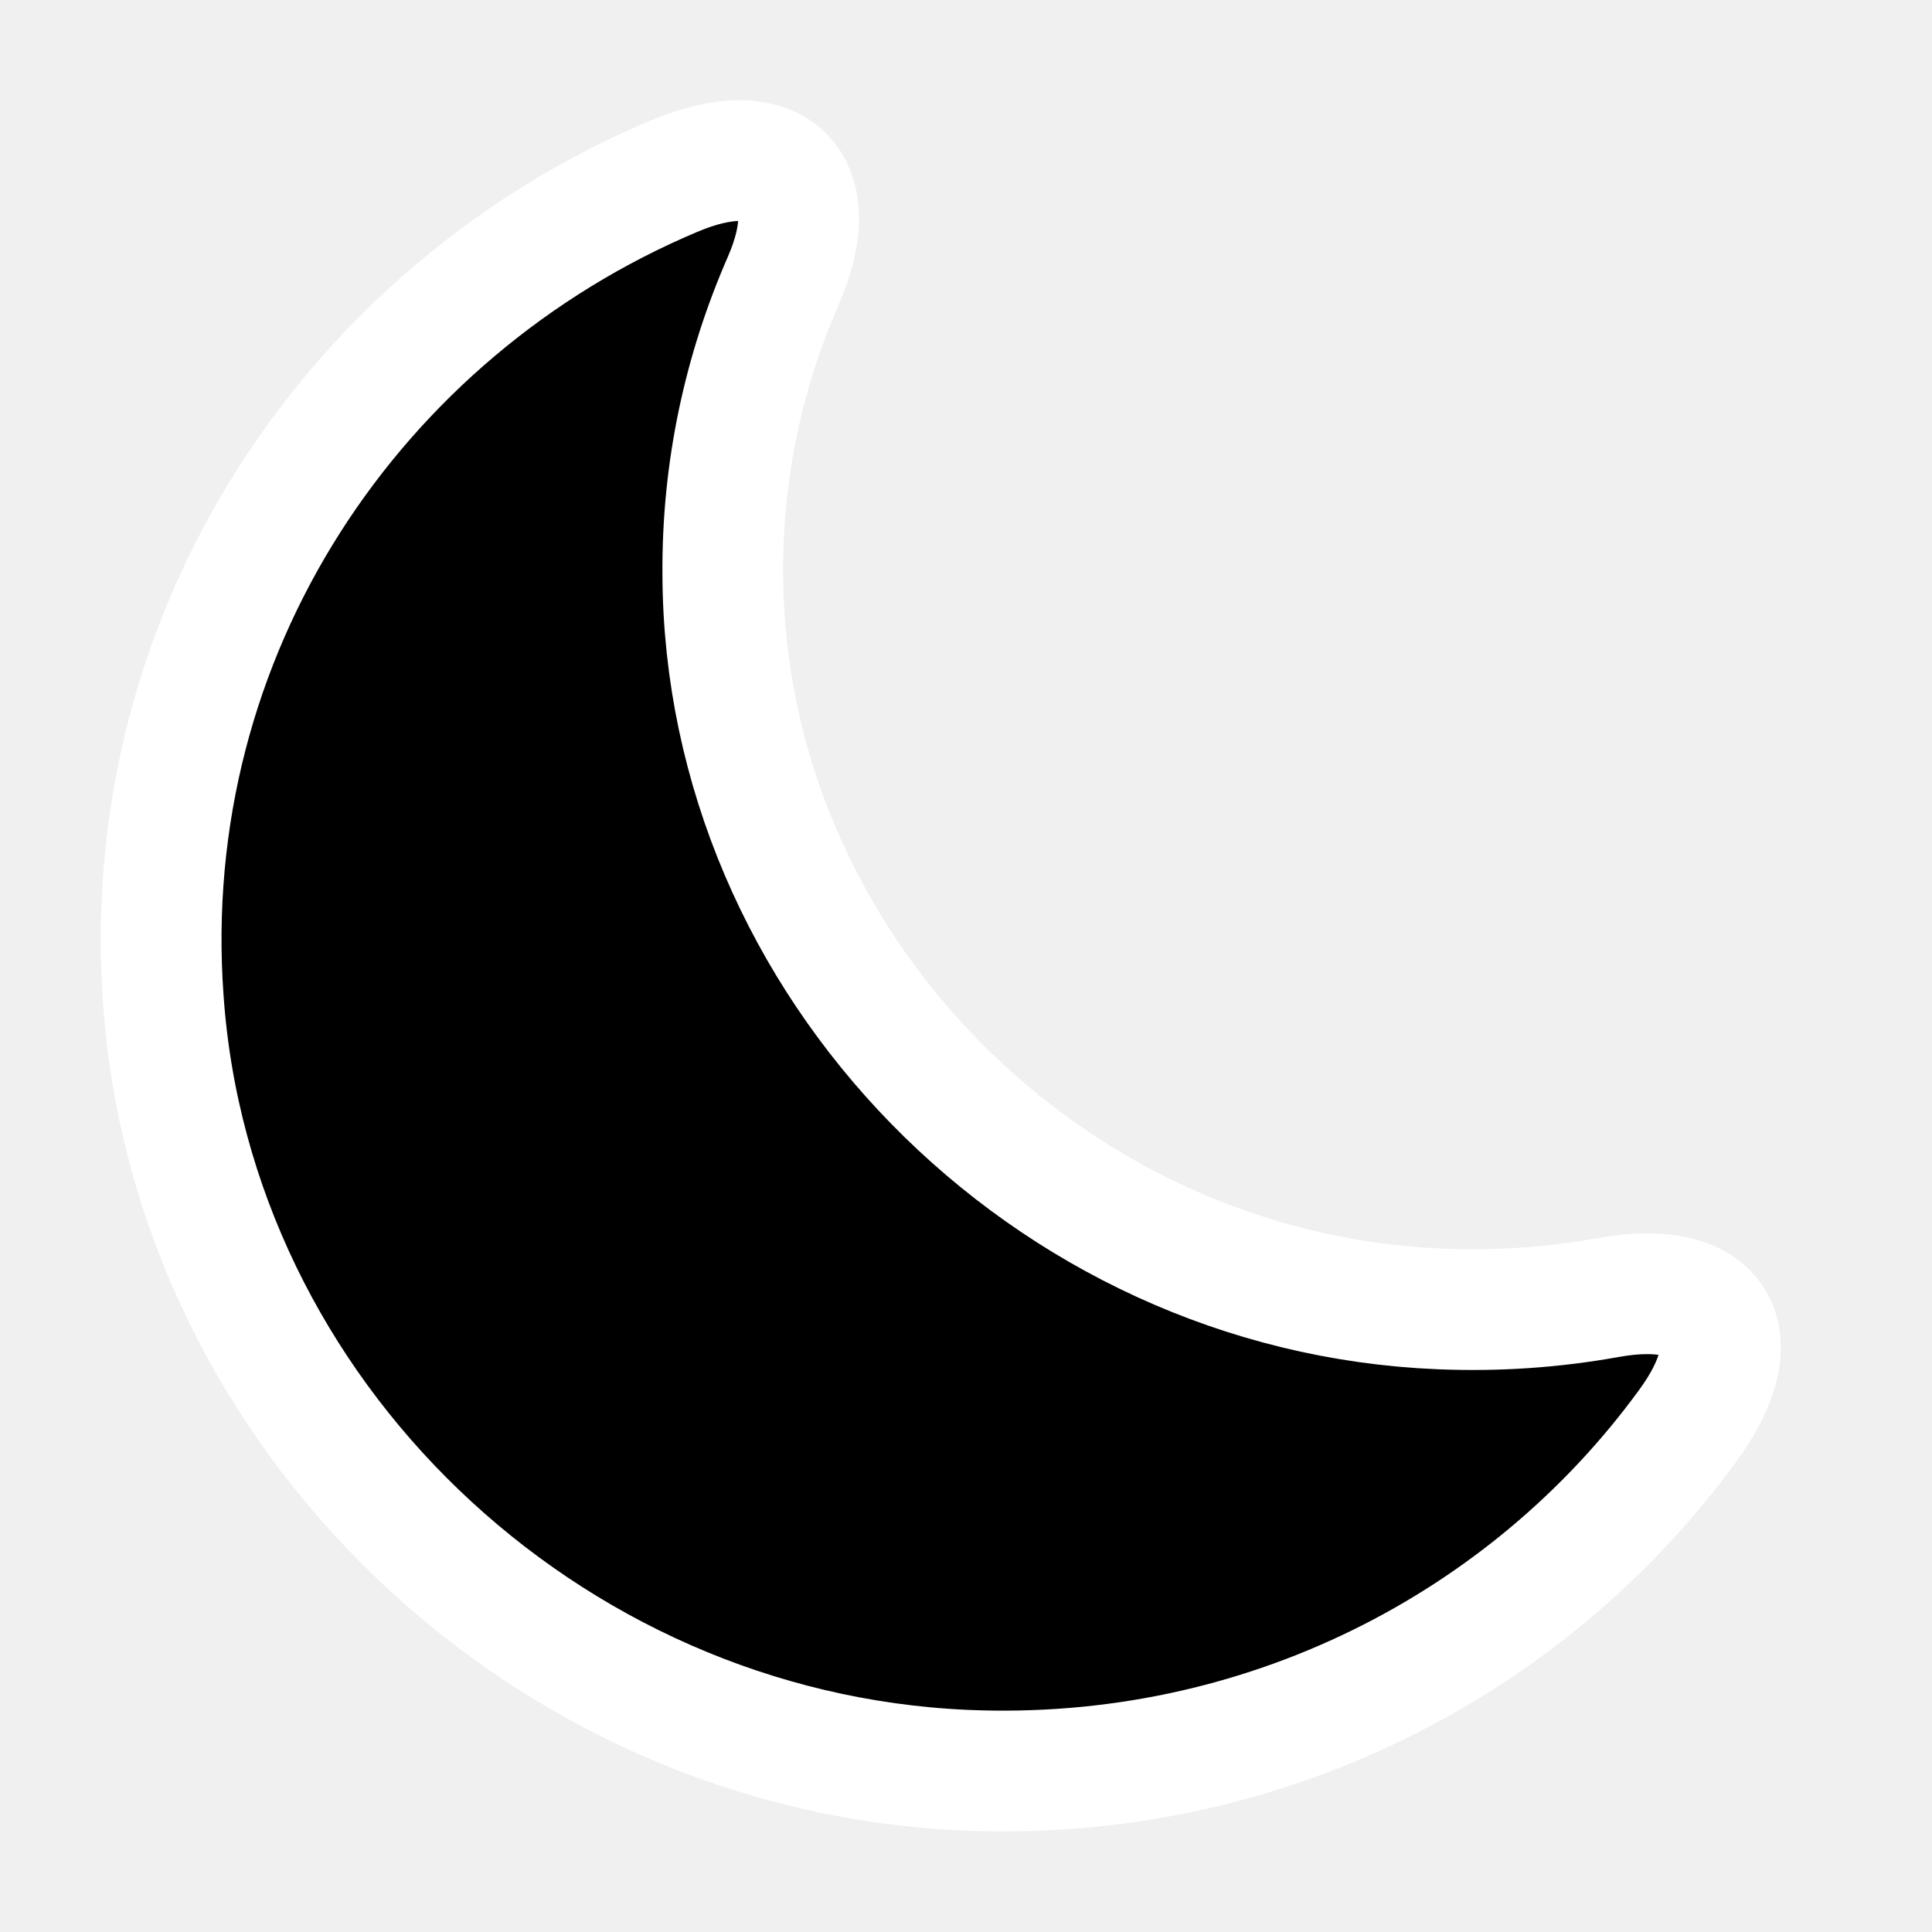
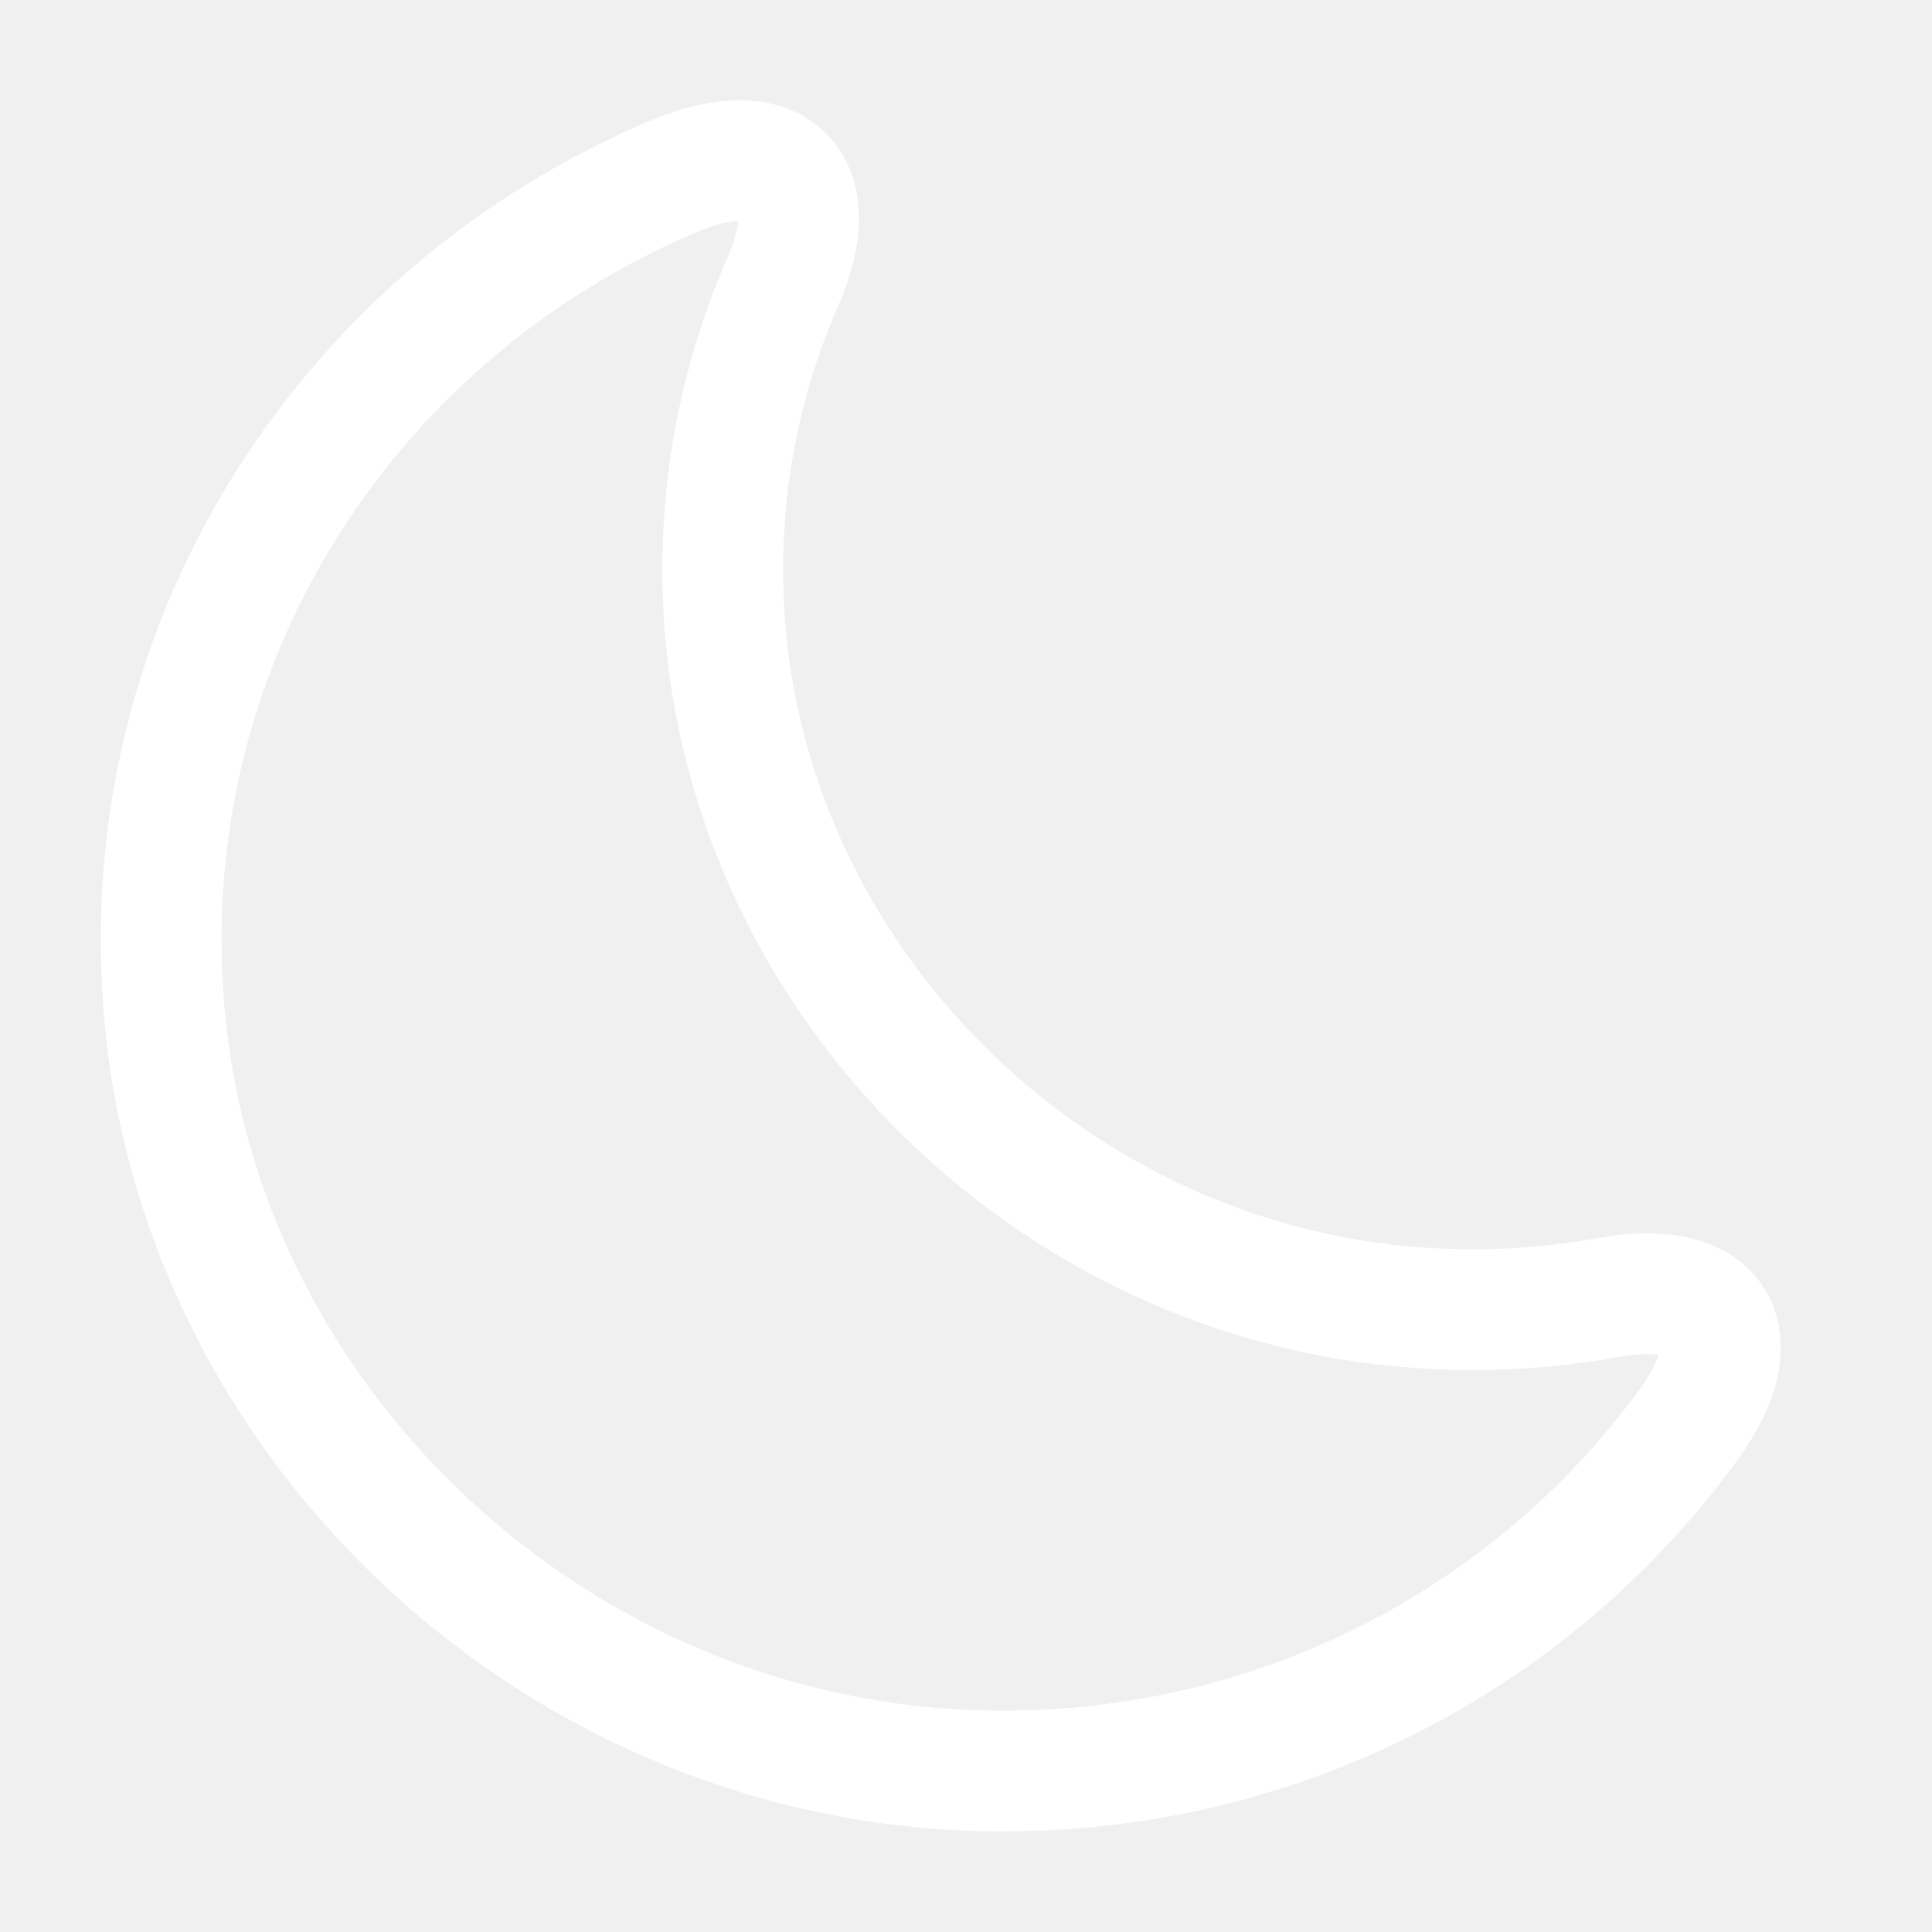
- <svg xmlns="http://www.w3.org/2000/svg" width="24" height="24" viewBox="0 0 24 24" fill="#000">
+ <svg xmlns="http://www.w3.org/2000/svg" width="24" height="24" viewBox="0 0 24 24" fill="none">
  <path d="M2.029 12.42C2.389 17.57 6.759 21.76 11.989 21.99C15.679 22.15 18.979 20.43 20.959 17.72C21.779 16.61 21.339 15.87 19.969 16.12C19.299 16.24 18.609 16.29 17.889 16.26C12.999 16.06 8.999 11.97 8.979 7.14C8.969 5.84 9.239 4.61 9.729 3.49C10.269 2.25 9.619 1.66 8.369 2.19C4.409 3.86 1.699 7.85 2.029 12.42Z" stroke="white" stroke-width="1.5" stroke-linecap="round" stroke-linejoin="round" />
</svg>
